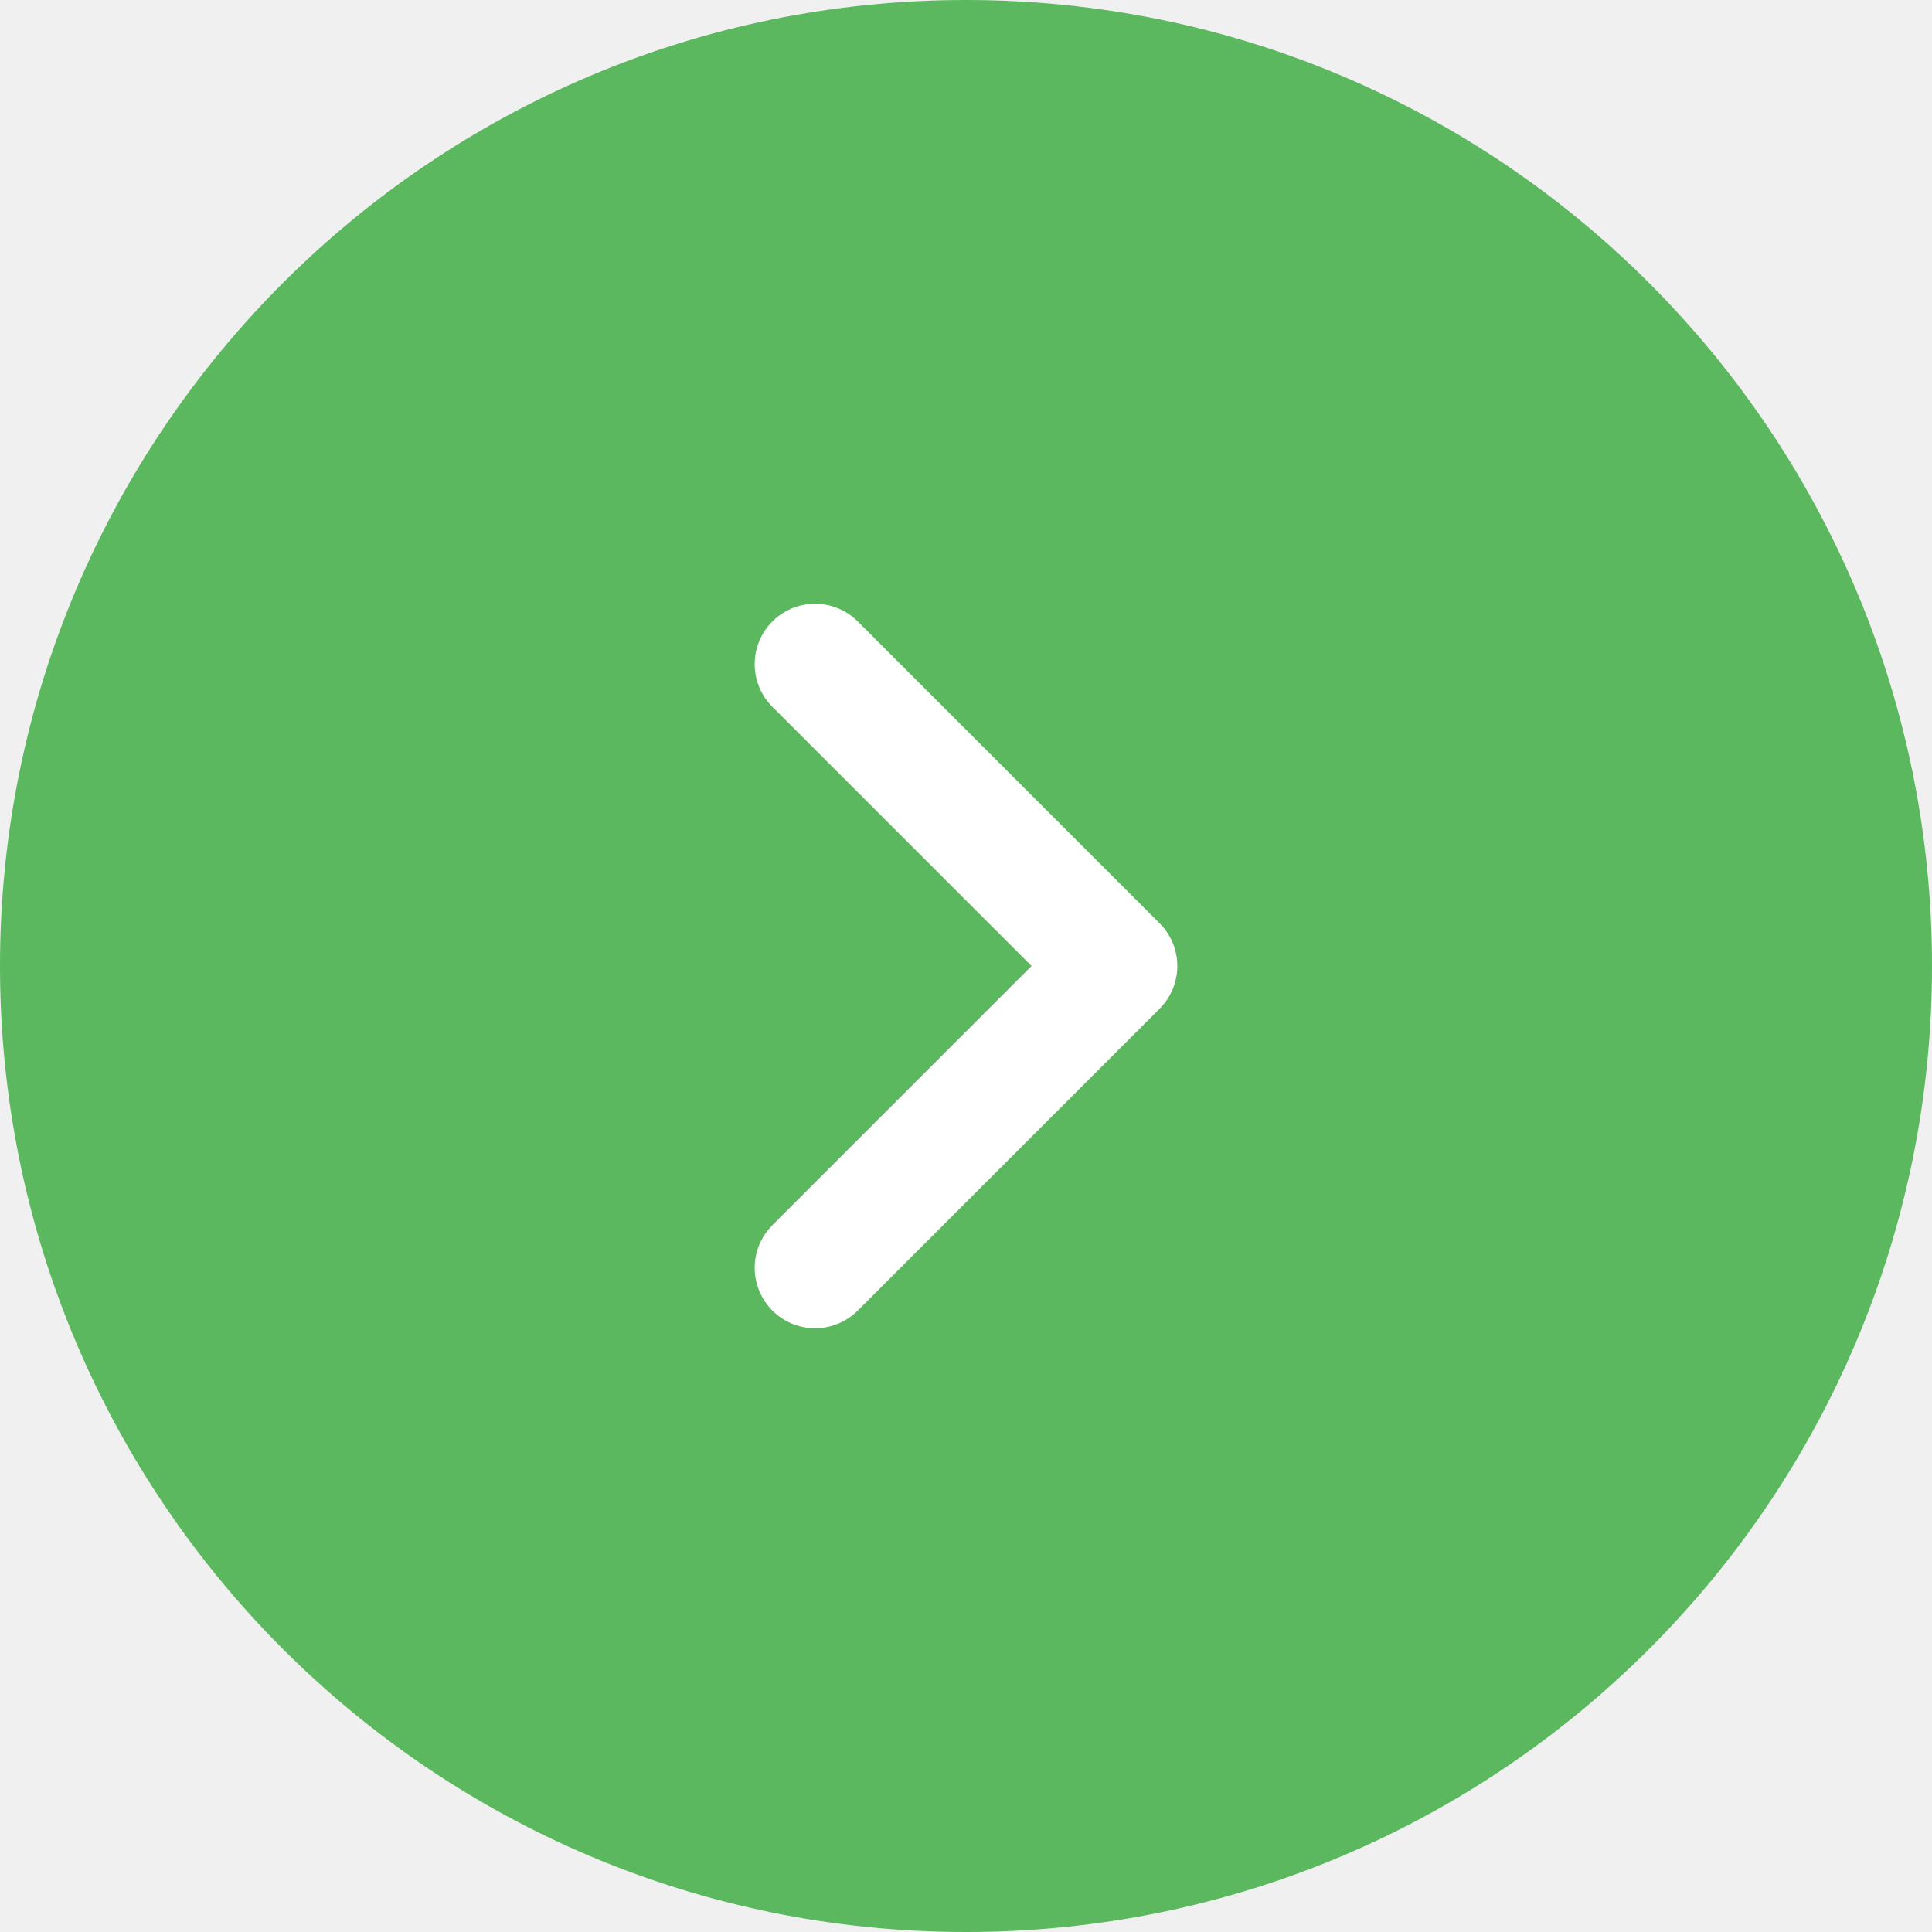
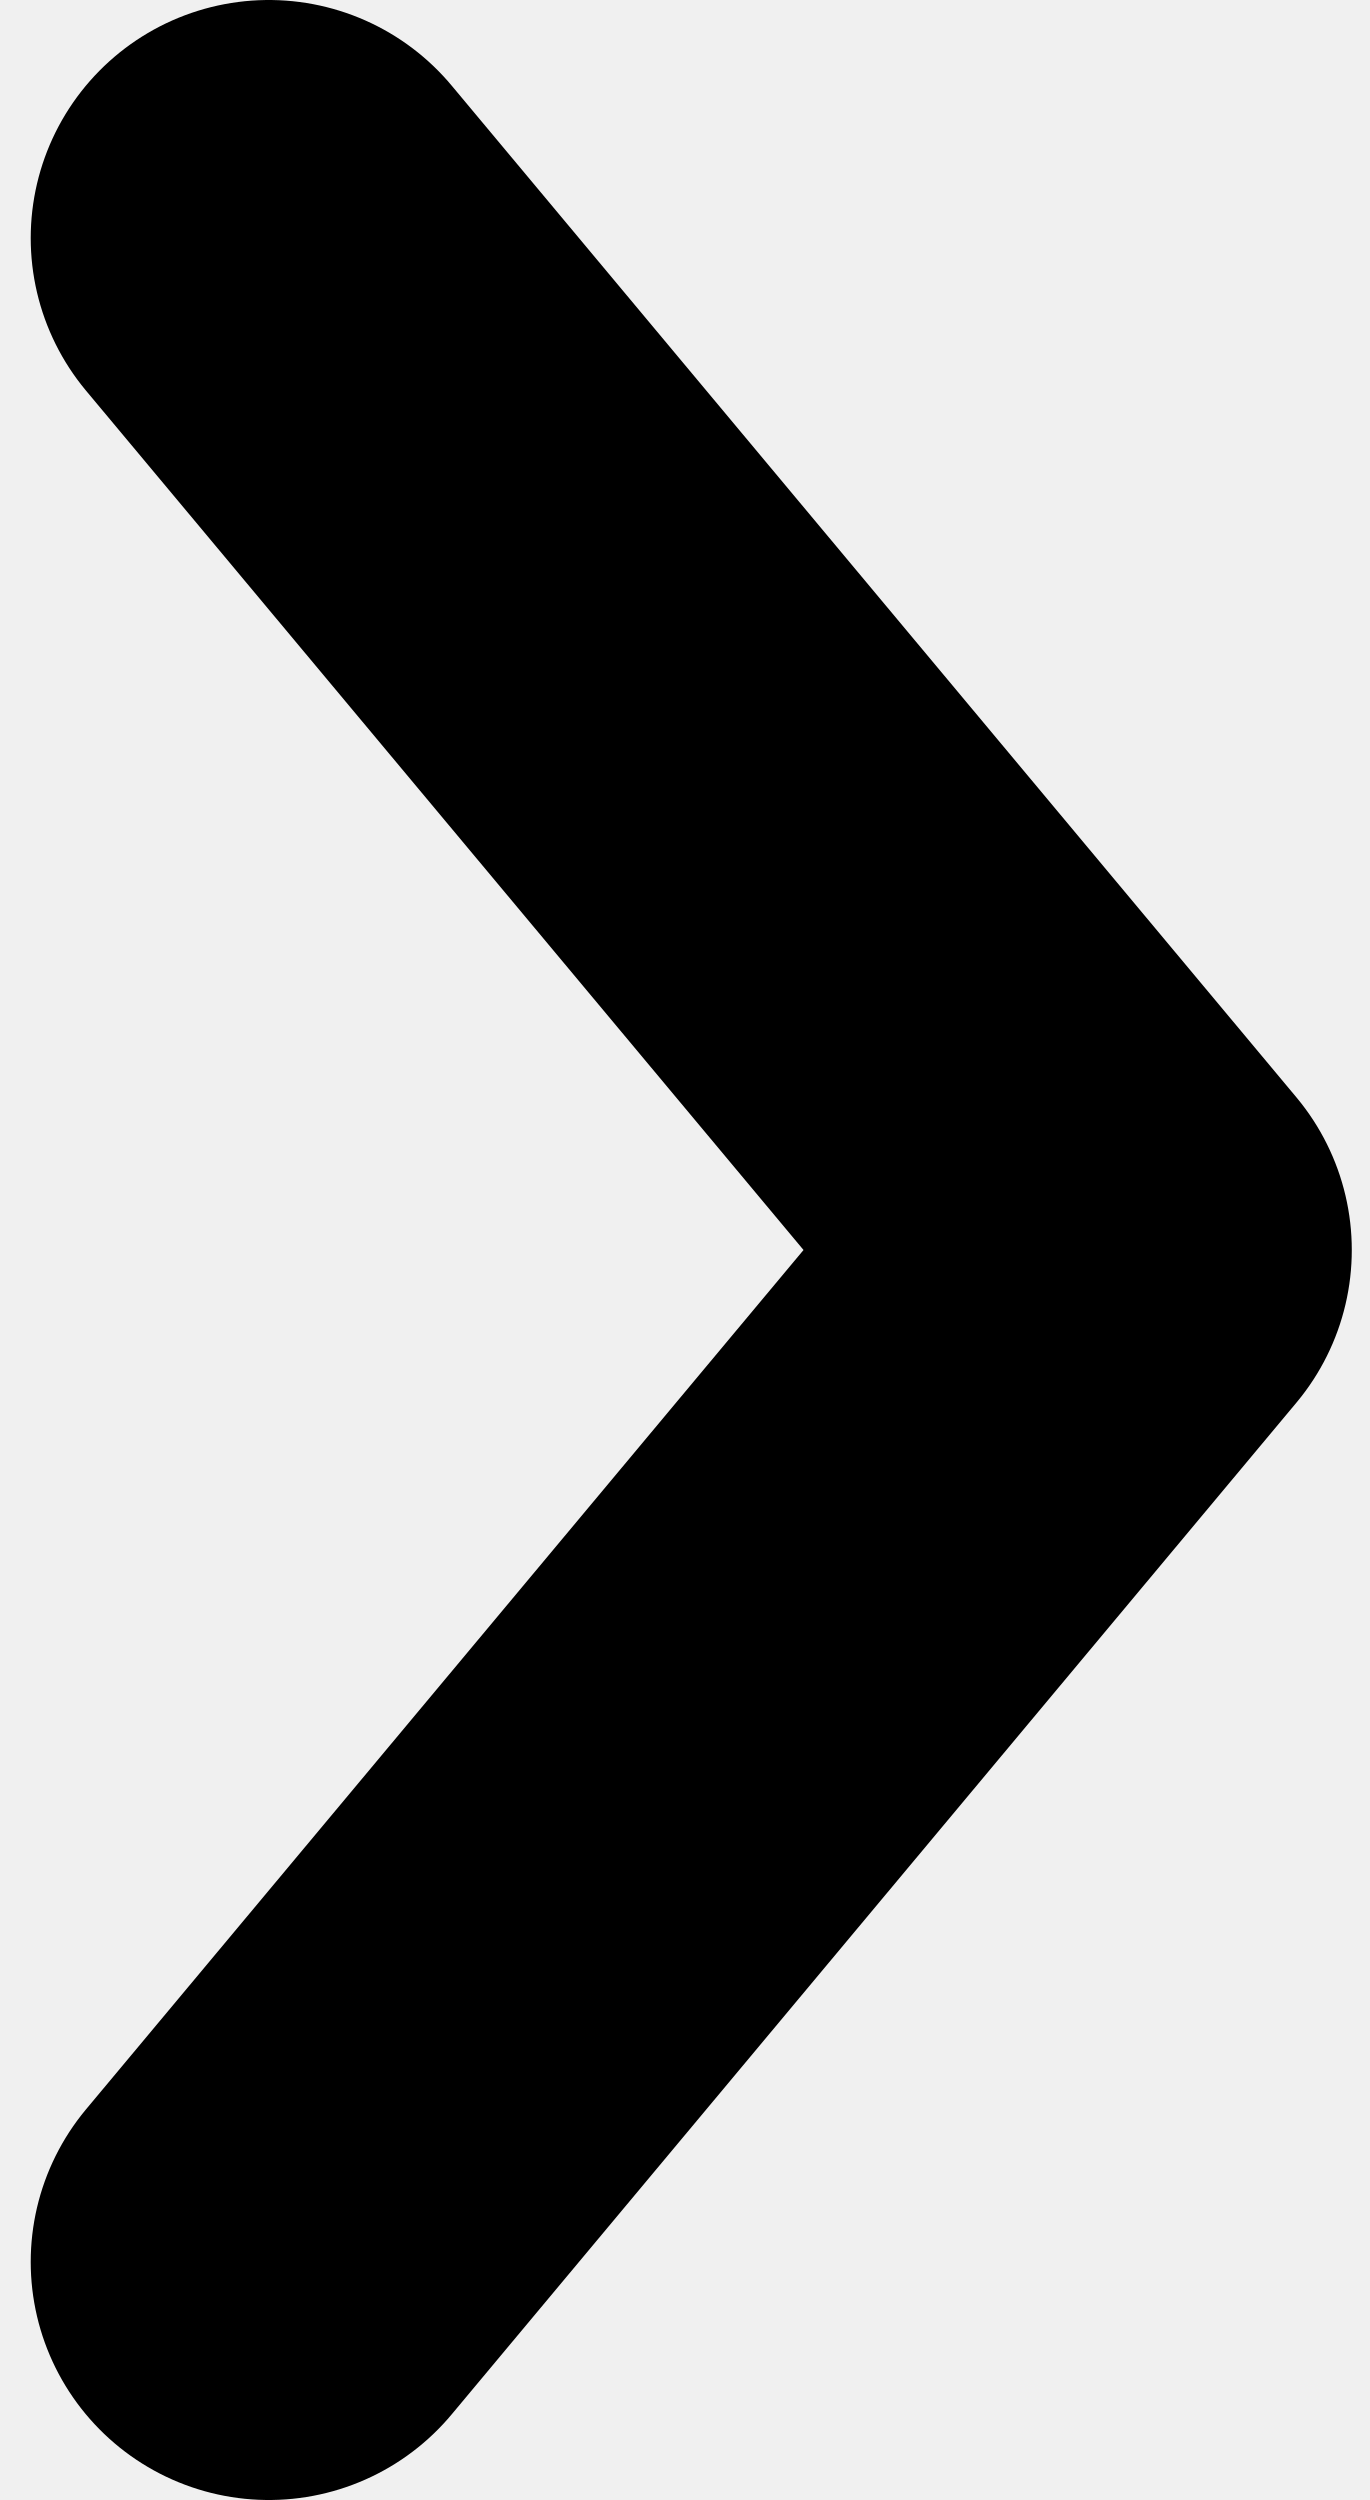
- <svg xmlns="http://www.w3.org/2000/svg" width="32" height="32" viewBox="0 0 32 32" fill="none">
-   <circle cx="16" cy="16" r="16" fill="#5CB85F" />
-   <rect width="20" height="20" transform="translate(6 6)" fill="#5CB85F" />
-   <path d="M13.5 21L18.5 16L13.5 11" stroke="white" stroke-width="2" stroke-linecap="round" stroke-linejoin="round" />
+ <svg xmlns="http://www.w3.org/2000/svg" width="23" height="42" viewBox="0 0 23 42" fill="none">
+   <path d="M4.516 38L18.71 21L4.516 4" stroke="black" stroke-width="8" stroke-linecap="round" stroke-linejoin="round" />
</svg>
